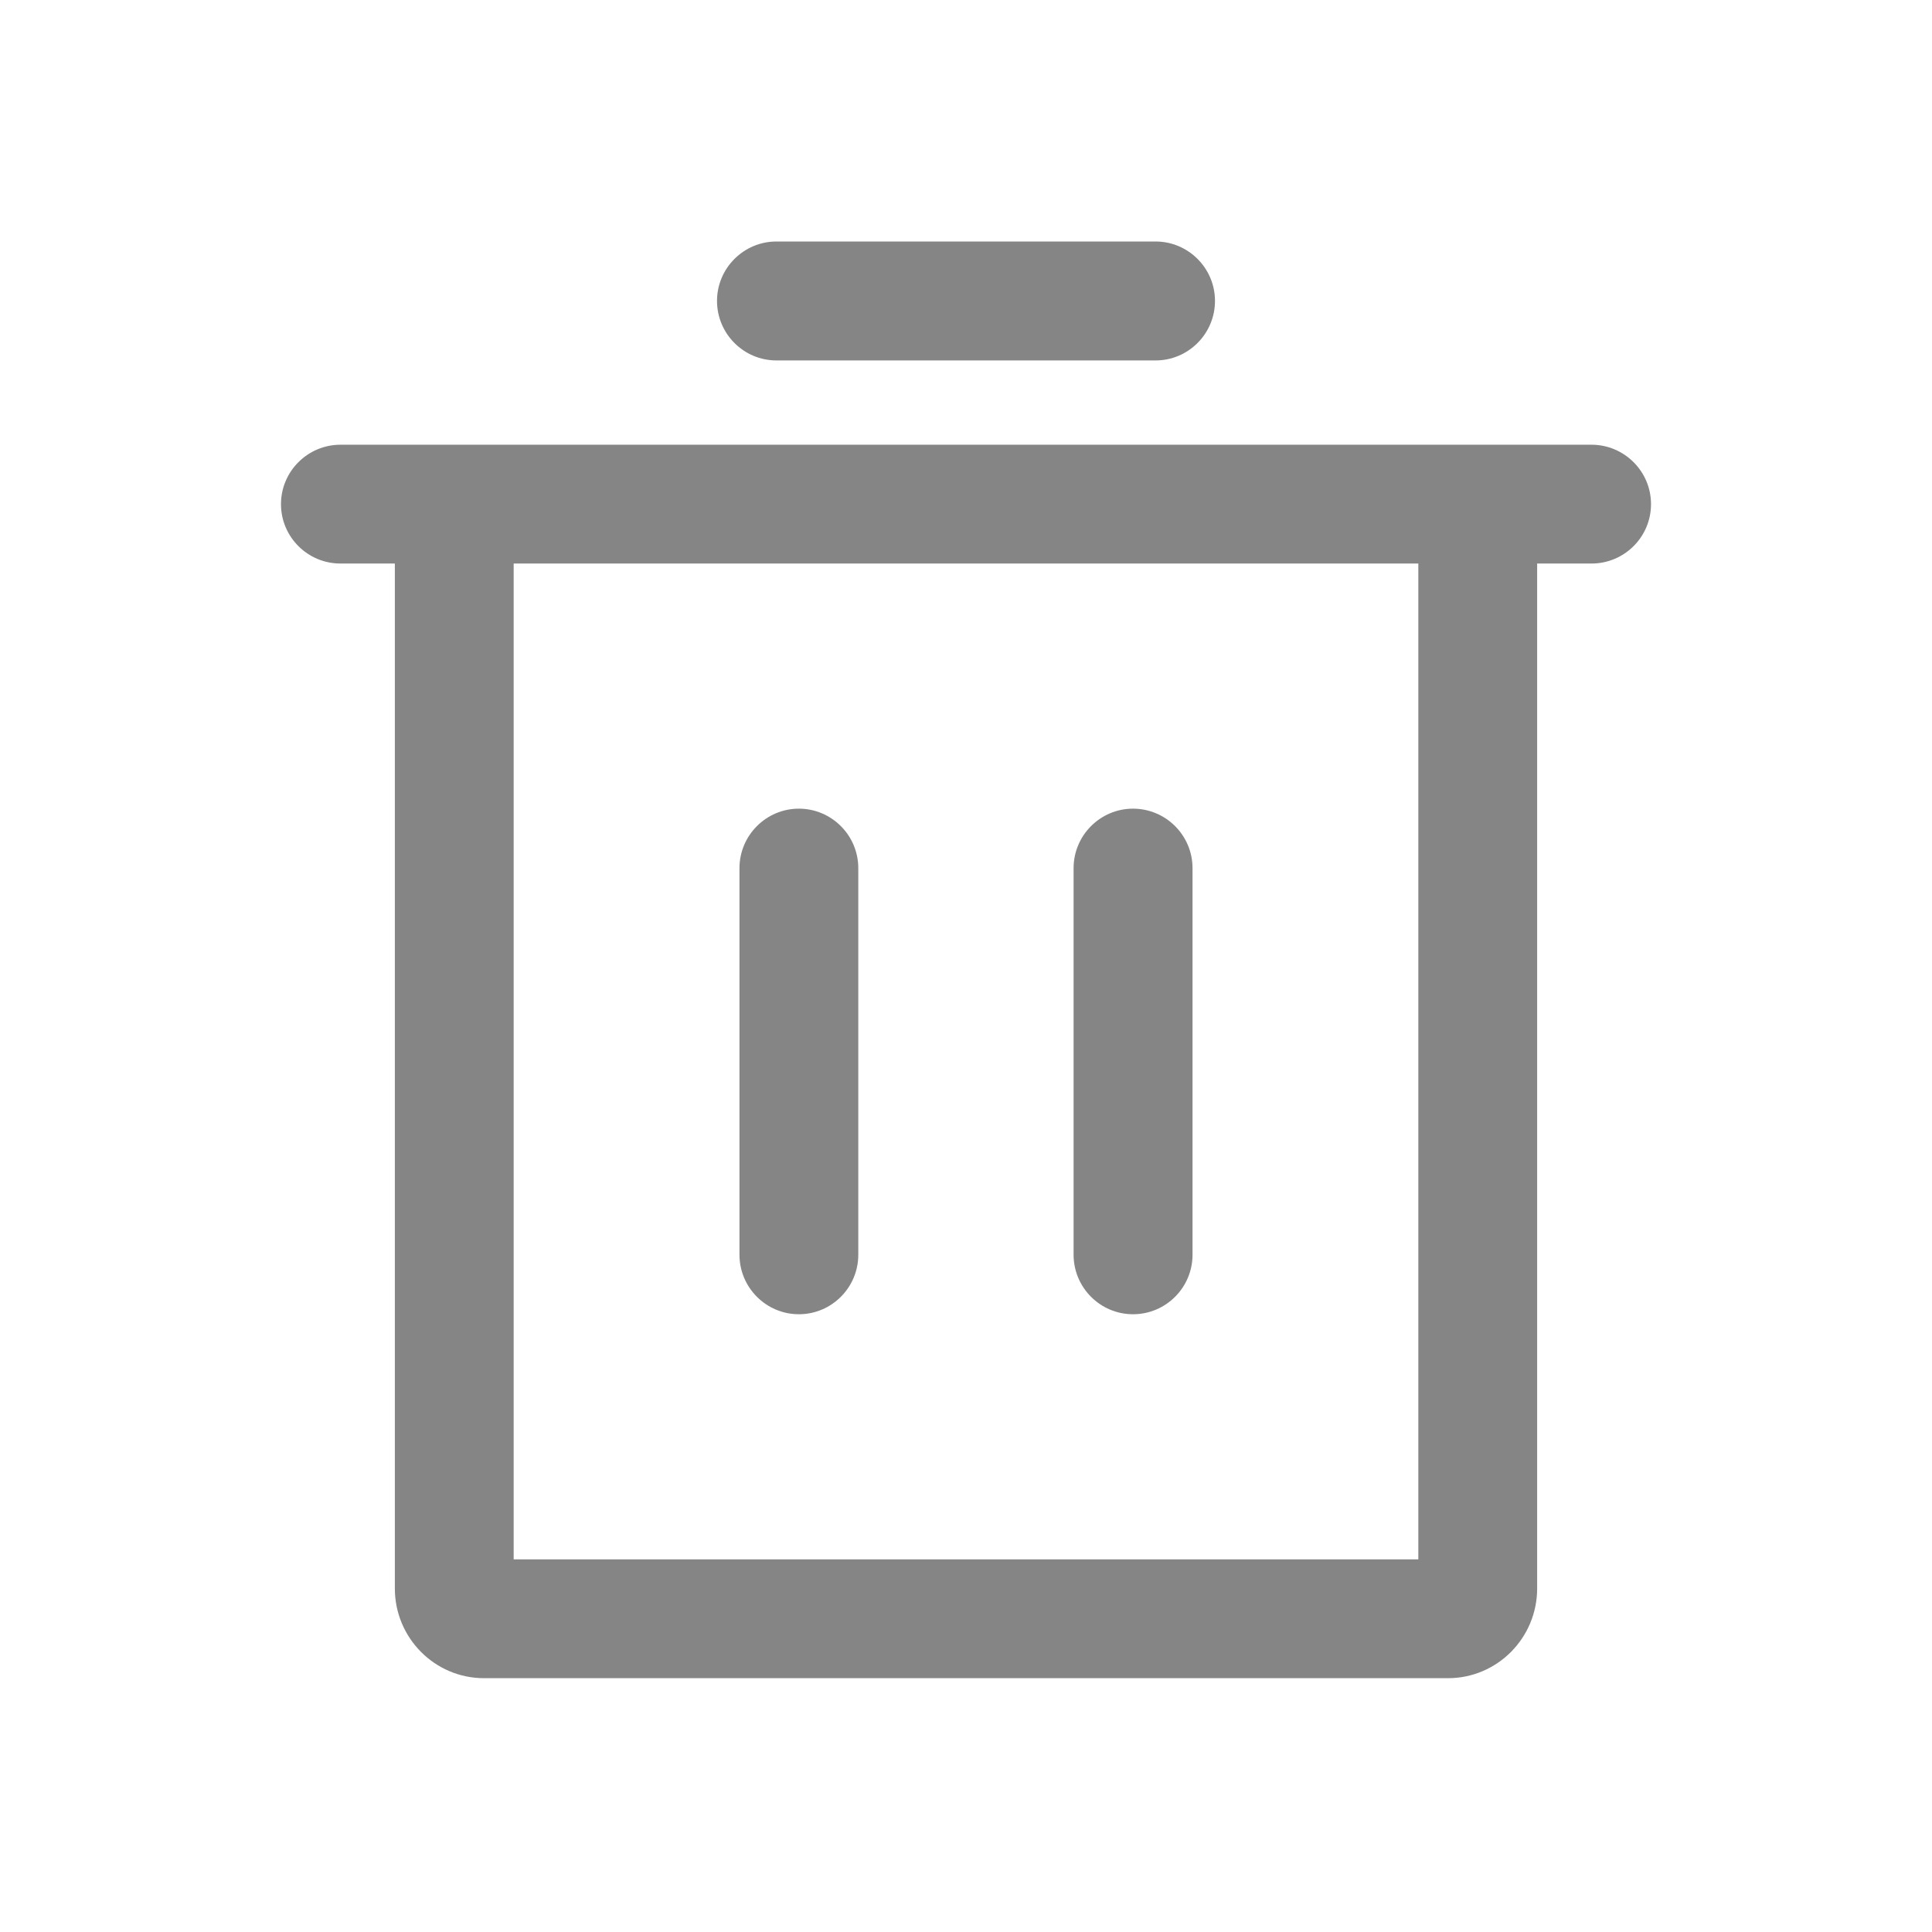
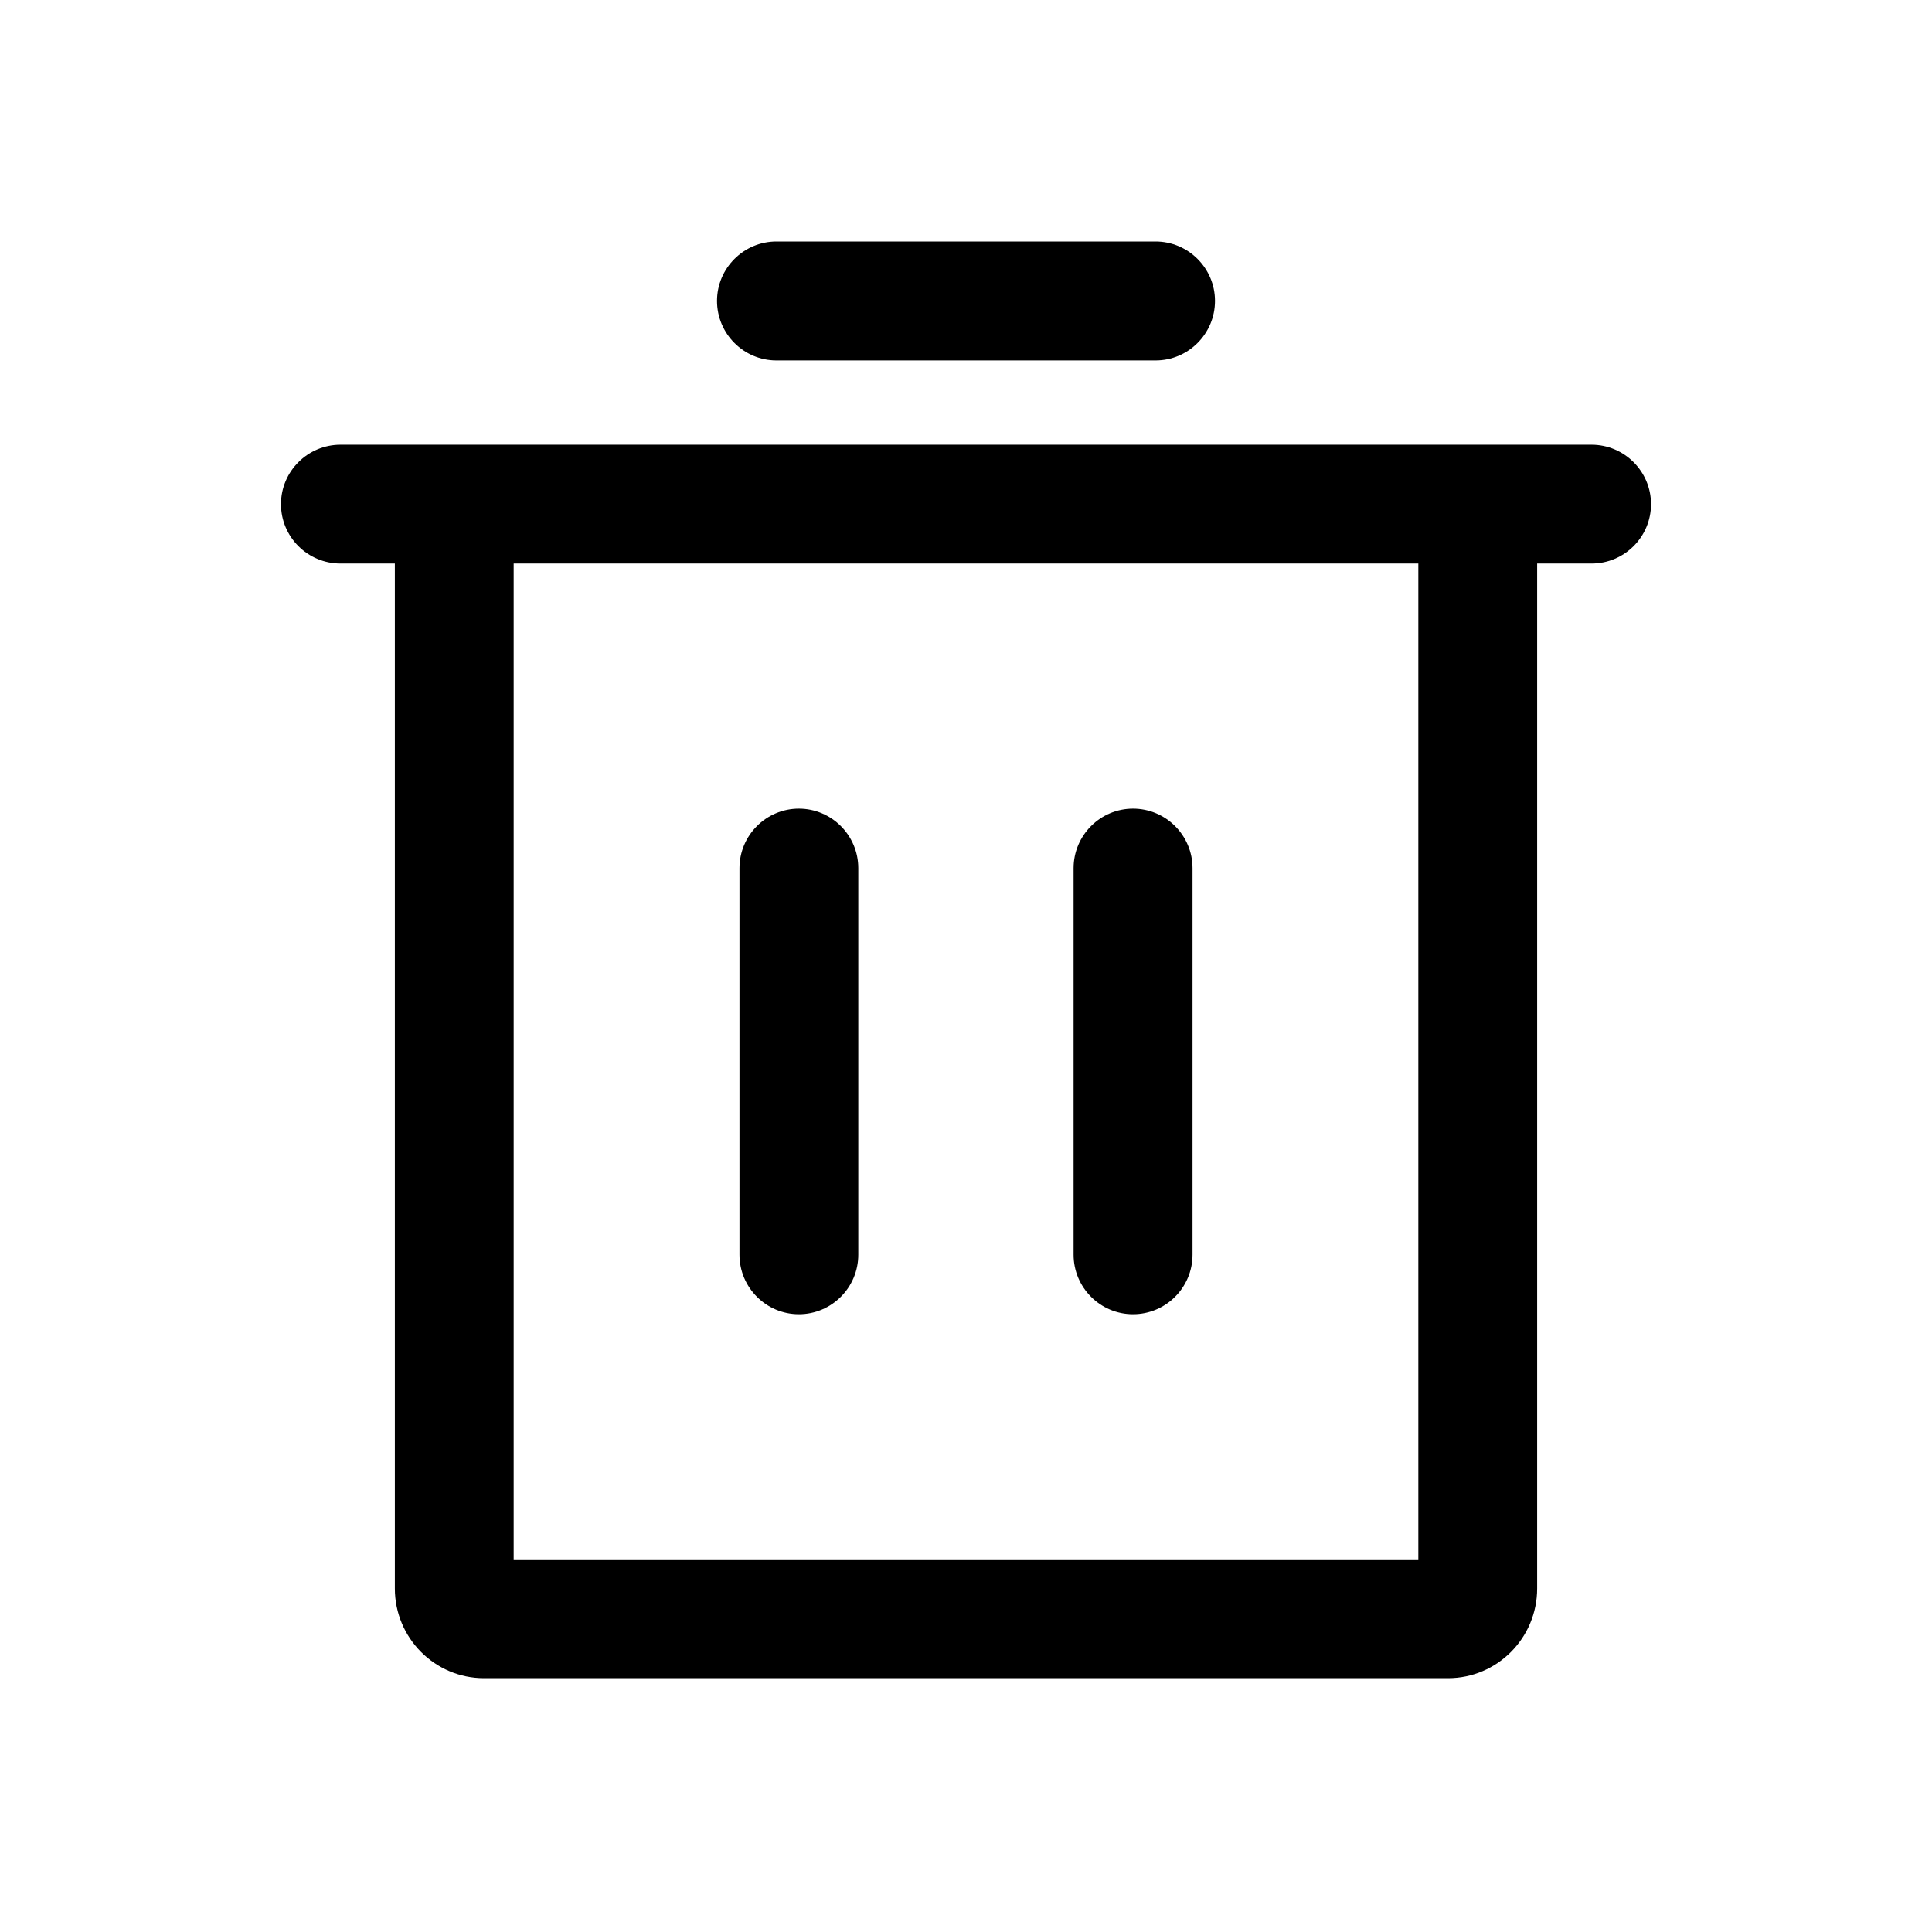
<svg xmlns="http://www.w3.org/2000/svg" width="16" height="16" viewBox="0 0 16 16" fill="none">
-   <path fill-rule="evenodd" clip-rule="evenodd" d="M9.57 2.985H6.43C6.159 2.985 5.938 2.764 5.938 2.492C5.938 2.221 6.159 2 6.43 2H9.57C9.841 2 10.062 2.221 10.062 2.492C10.062 2.764 9.841 2.985 9.57 2.985ZM13.18 3.683H2.82C2.548 3.683 2.327 3.904 2.327 4.175C2.327 4.447 2.548 4.667 2.82 4.667H3.27V13.155C3.27 13.565 3.601 13.898 4.008 13.898H11.992C12.399 13.898 12.73 13.565 12.73 13.155V4.667H13.18C13.452 4.667 13.673 4.447 13.673 4.175C13.673 3.904 13.452 3.683 13.18 3.683ZM4.254 12.914H11.746V4.667H4.254V12.914ZM7.108 10.391C7.108 10.663 6.887 10.884 6.616 10.884C6.345 10.884 6.124 10.663 6.124 10.391V7.19C6.124 6.918 6.345 6.697 6.616 6.697C6.887 6.697 7.108 6.918 7.108 7.19V10.391ZM9.383 10.884C9.655 10.884 9.876 10.663 9.876 10.391V7.19C9.876 6.918 9.655 6.697 9.383 6.697C9.112 6.697 8.891 6.918 8.891 7.19V10.391C8.891 10.663 9.112 10.884 9.383 10.884Z" fill="#858585" />
+   <path fill-rule="evenodd" clip-rule="evenodd" d="M9.57 2.985H6.43C6.159 2.985 5.938 2.764 5.938 2.492C5.938 2.221 6.159 2 6.43 2H9.57C9.841 2 10.062 2.221 10.062 2.492C10.062 2.764 9.841 2.985 9.57 2.985ZM13.18 3.683H2.82C2.548 3.683 2.327 3.904 2.327 4.175C2.327 4.447 2.548 4.667 2.82 4.667H3.27V13.155C3.27 13.565 3.601 13.898 4.008 13.898H11.992C12.399 13.898 12.73 13.565 12.73 13.155V4.667H13.18C13.452 4.667 13.673 4.447 13.673 4.175C13.673 3.904 13.452 3.683 13.18 3.683ZM4.254 12.914H11.746V4.667H4.254V12.914ZM7.108 10.391C7.108 10.663 6.887 10.884 6.616 10.884C6.345 10.884 6.124 10.663 6.124 10.391V7.19C6.124 6.918 6.345 6.697 6.616 6.697C6.887 6.697 7.108 6.918 7.108 7.19V10.391ZM9.383 10.884C9.655 10.884 9.876 10.663 9.876 10.391V7.19C9.876 6.918 9.655 6.697 9.383 6.697C9.112 6.697 8.891 6.918 8.891 7.19V10.391C8.891 10.663 9.112 10.884 9.383 10.884Z" fill="currentColor" />
</svg>
